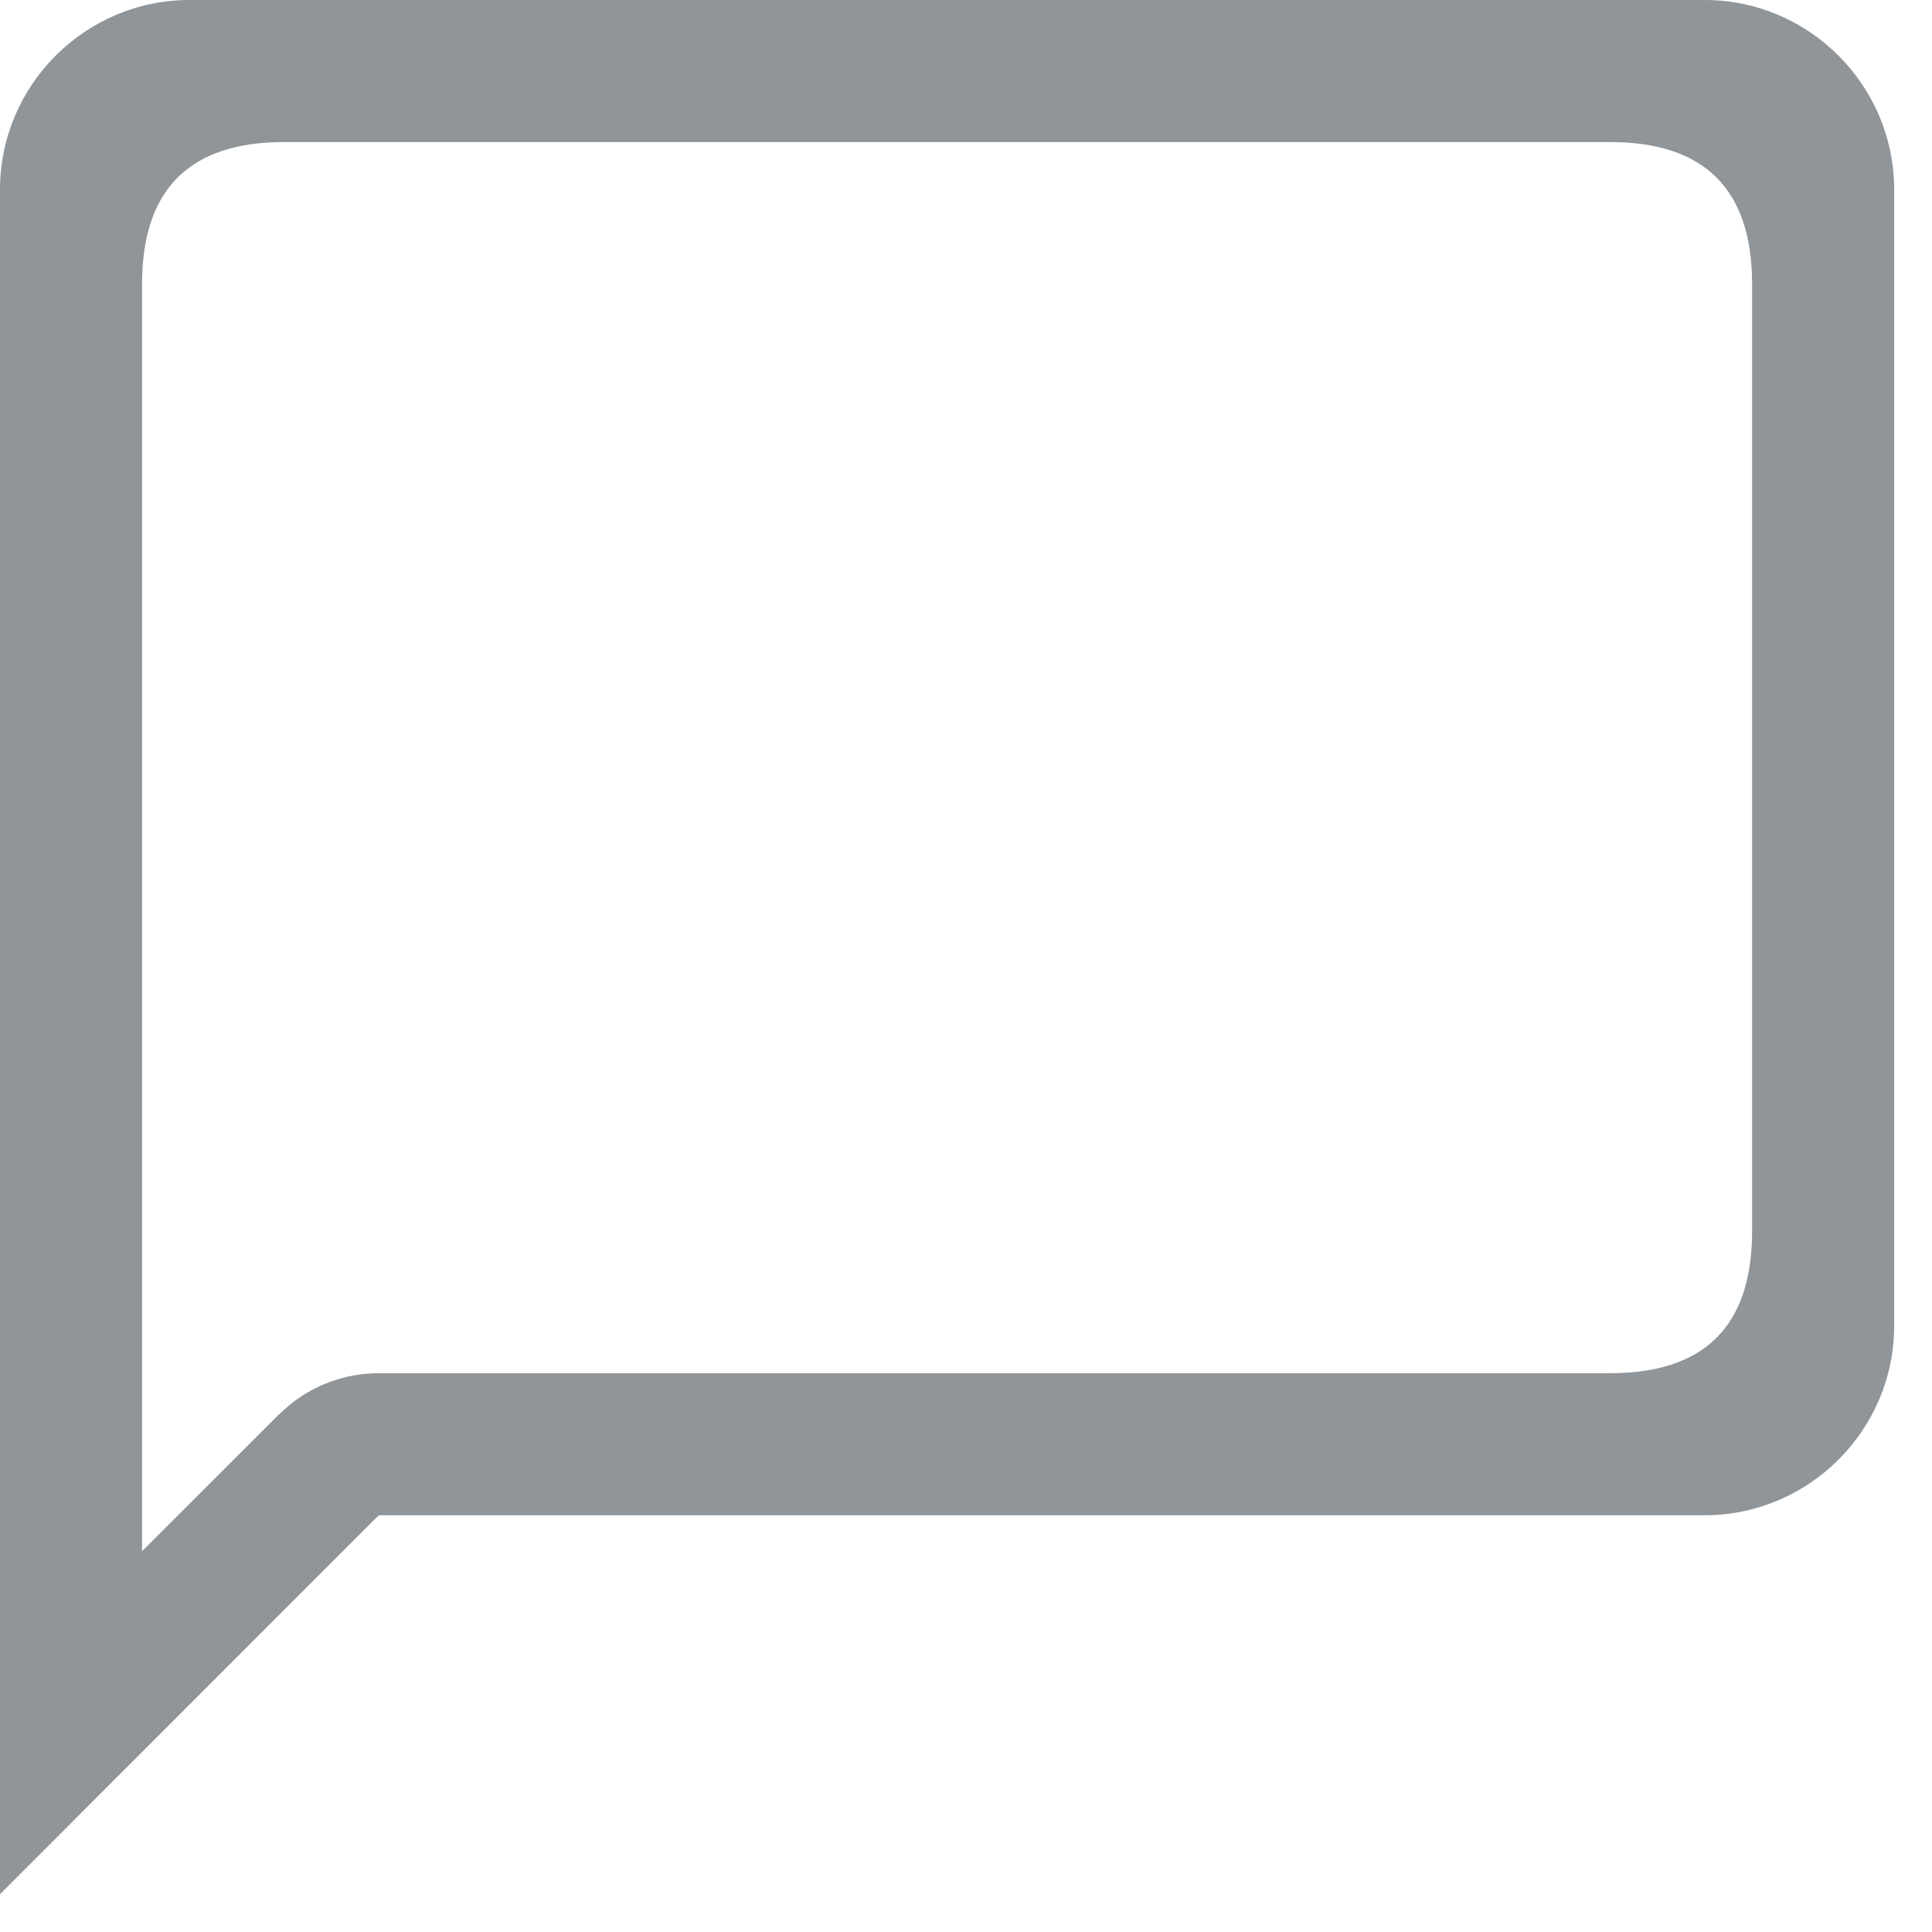
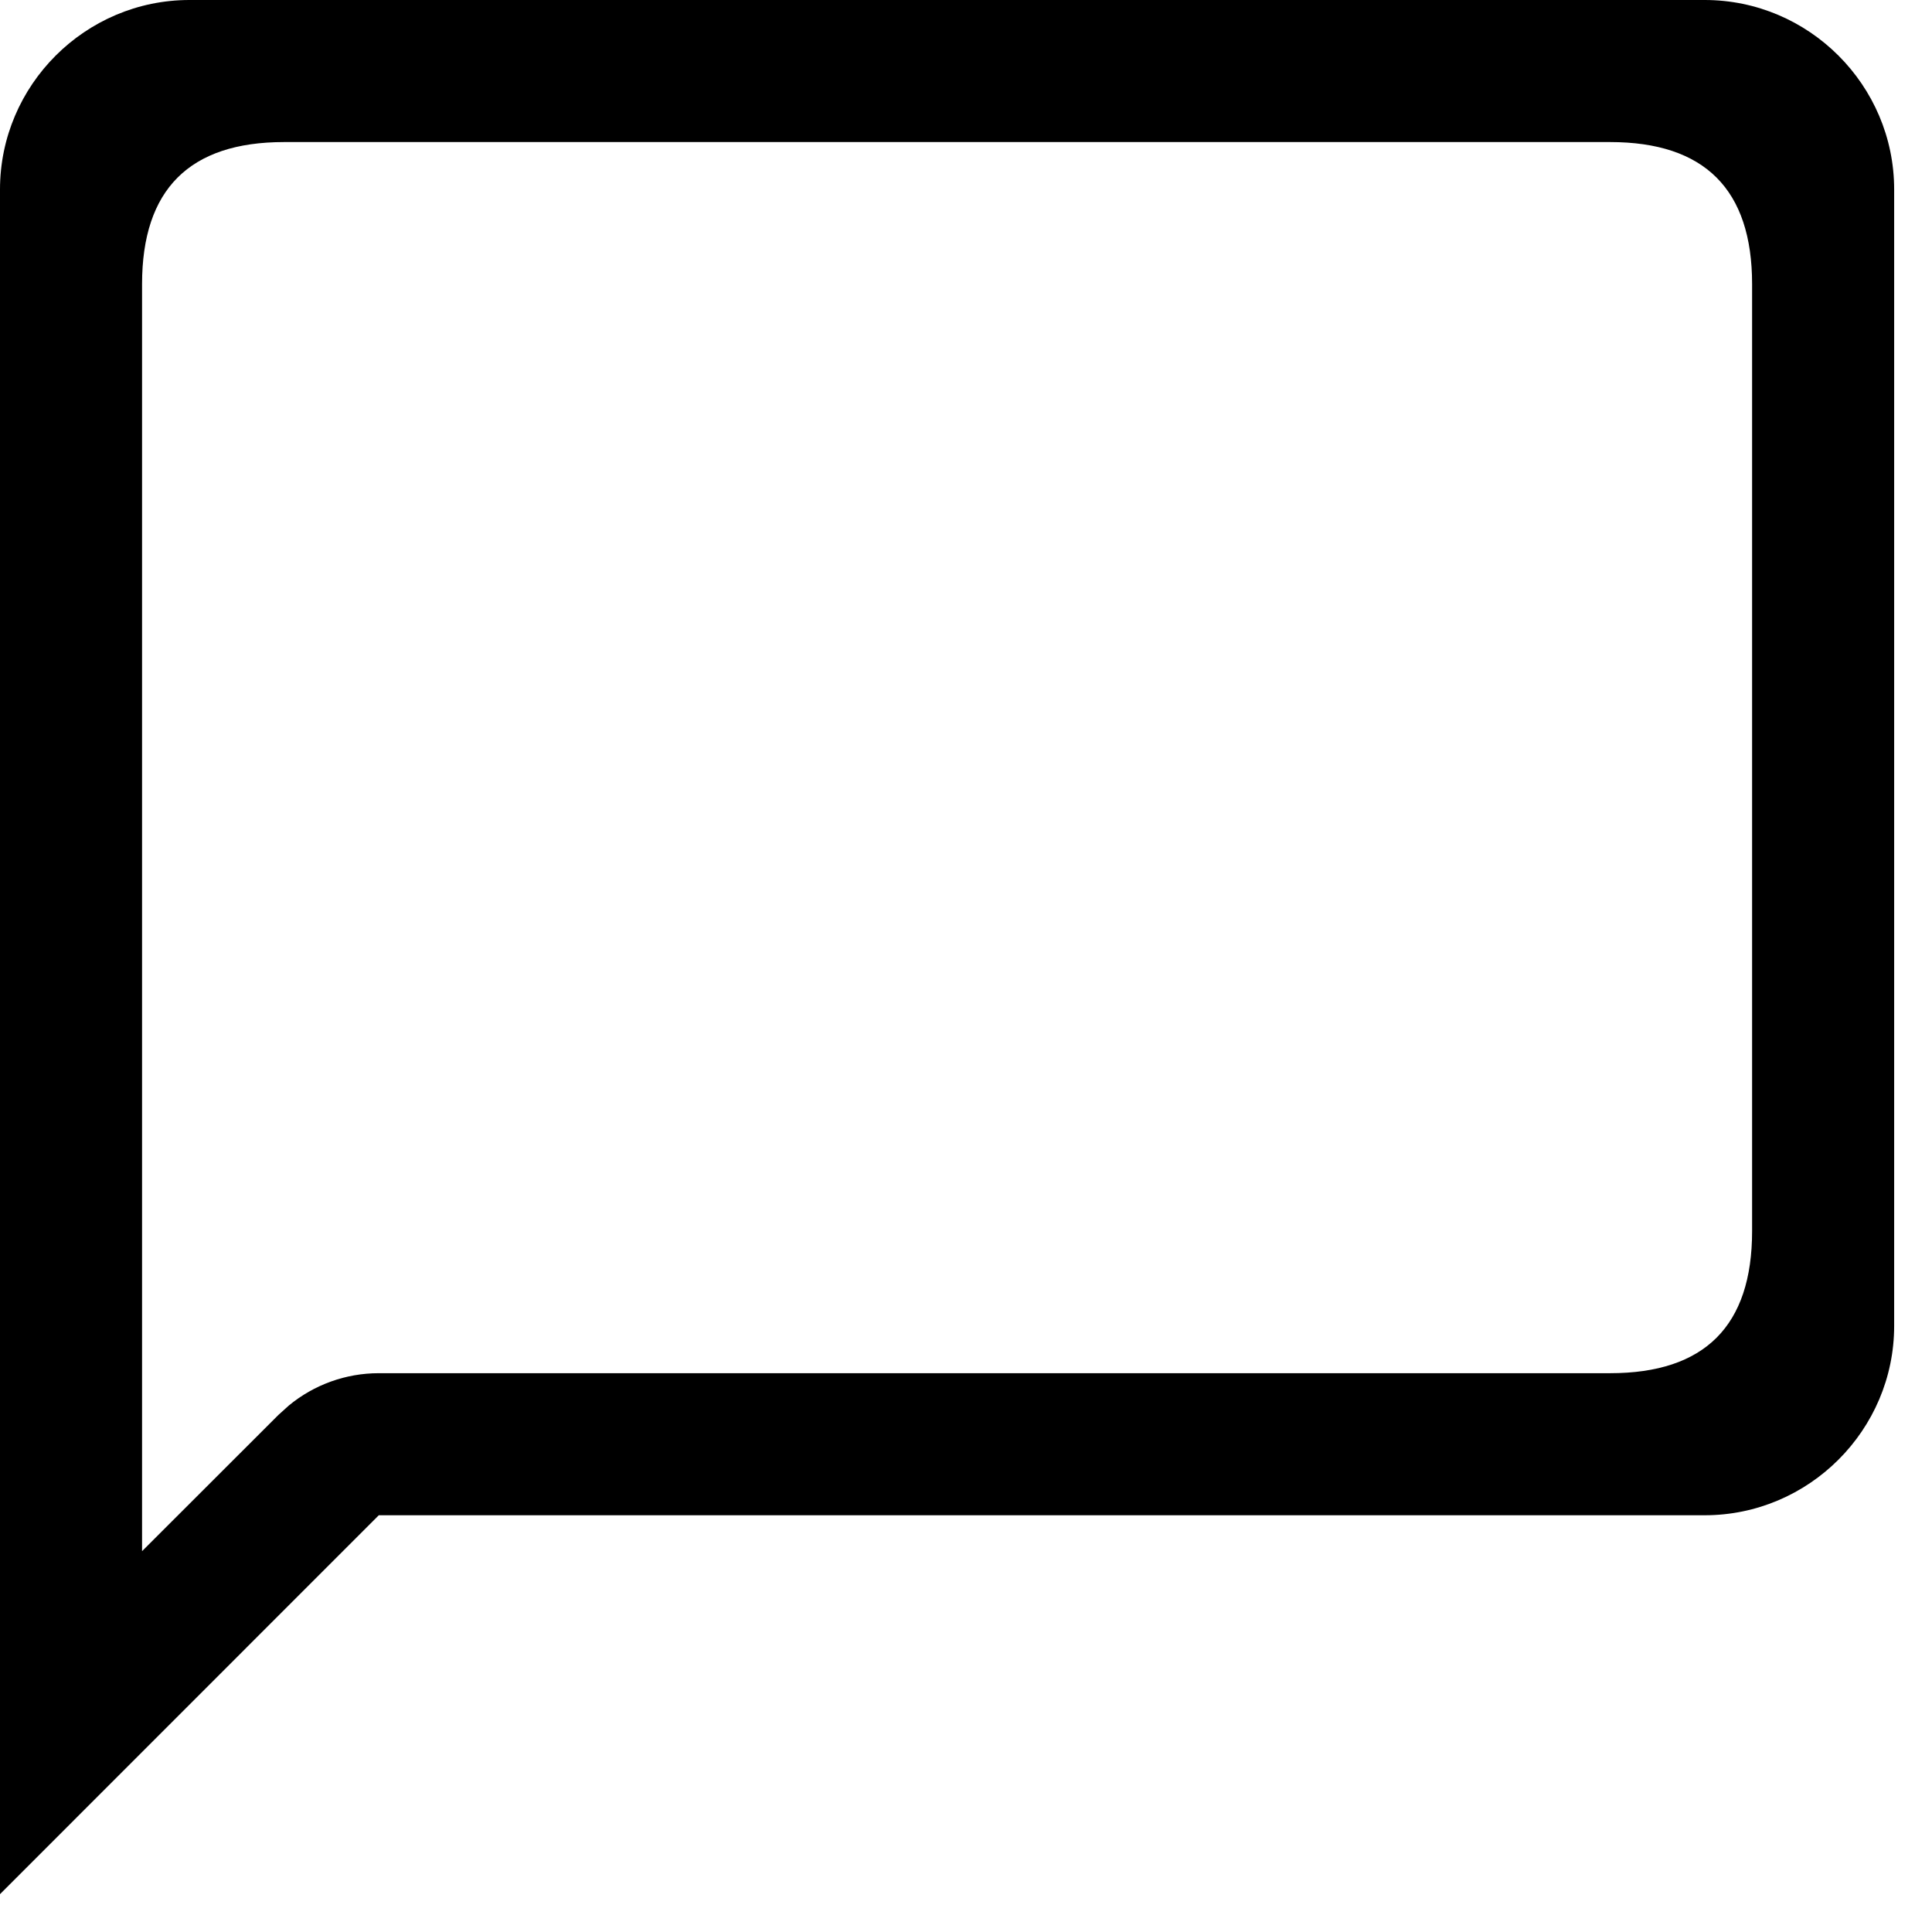
<svg xmlns="http://www.w3.org/2000/svg" width="17" height="17" viewBox="0 0 17 17" fill="none">
-   <path d="M15.417 10.833V2.5C15.417 1.667 15 1.25 14.167 1.25H2.5C1.667 1.25 1.25 1.667 1.25 2.5V13.649L2.45 12.45L2.542 12.367C2.764 12.184 3.043 12.083 3.333 12.083H14.167L15 13.333H3.333L0 16.667V1.667C0 0.75 0.75 0 1.667 0H15C15.917 0 16.667 0.75 16.667 1.667V11.667C16.667 12.583 15.917 13.333 15 13.333L14.167 12.083C15 12.083 15.417 11.667 15.417 10.833Z" fill="#909599" />
+   <path d="M15.417 10.833V2.5C15.417 1.667 15 1.25 14.167 1.25H2.5C1.667 1.25 1.25 1.667 1.25 2.5V13.649L2.45 12.45L2.542 12.367C2.764 12.184 3.043 12.083 3.333 12.083H14.167L15 13.333H3.333L0 16.667V1.667C0 0.75 0.75 0 1.667 0H15C15.917 0 16.667 0.75 16.667 1.667V11.667C16.667 12.583 15.917 13.333 15 13.333L14.167 12.083C15 12.083 15.417 11.667 15.417 10.833Z" fill="currentColor" />
</svg>
